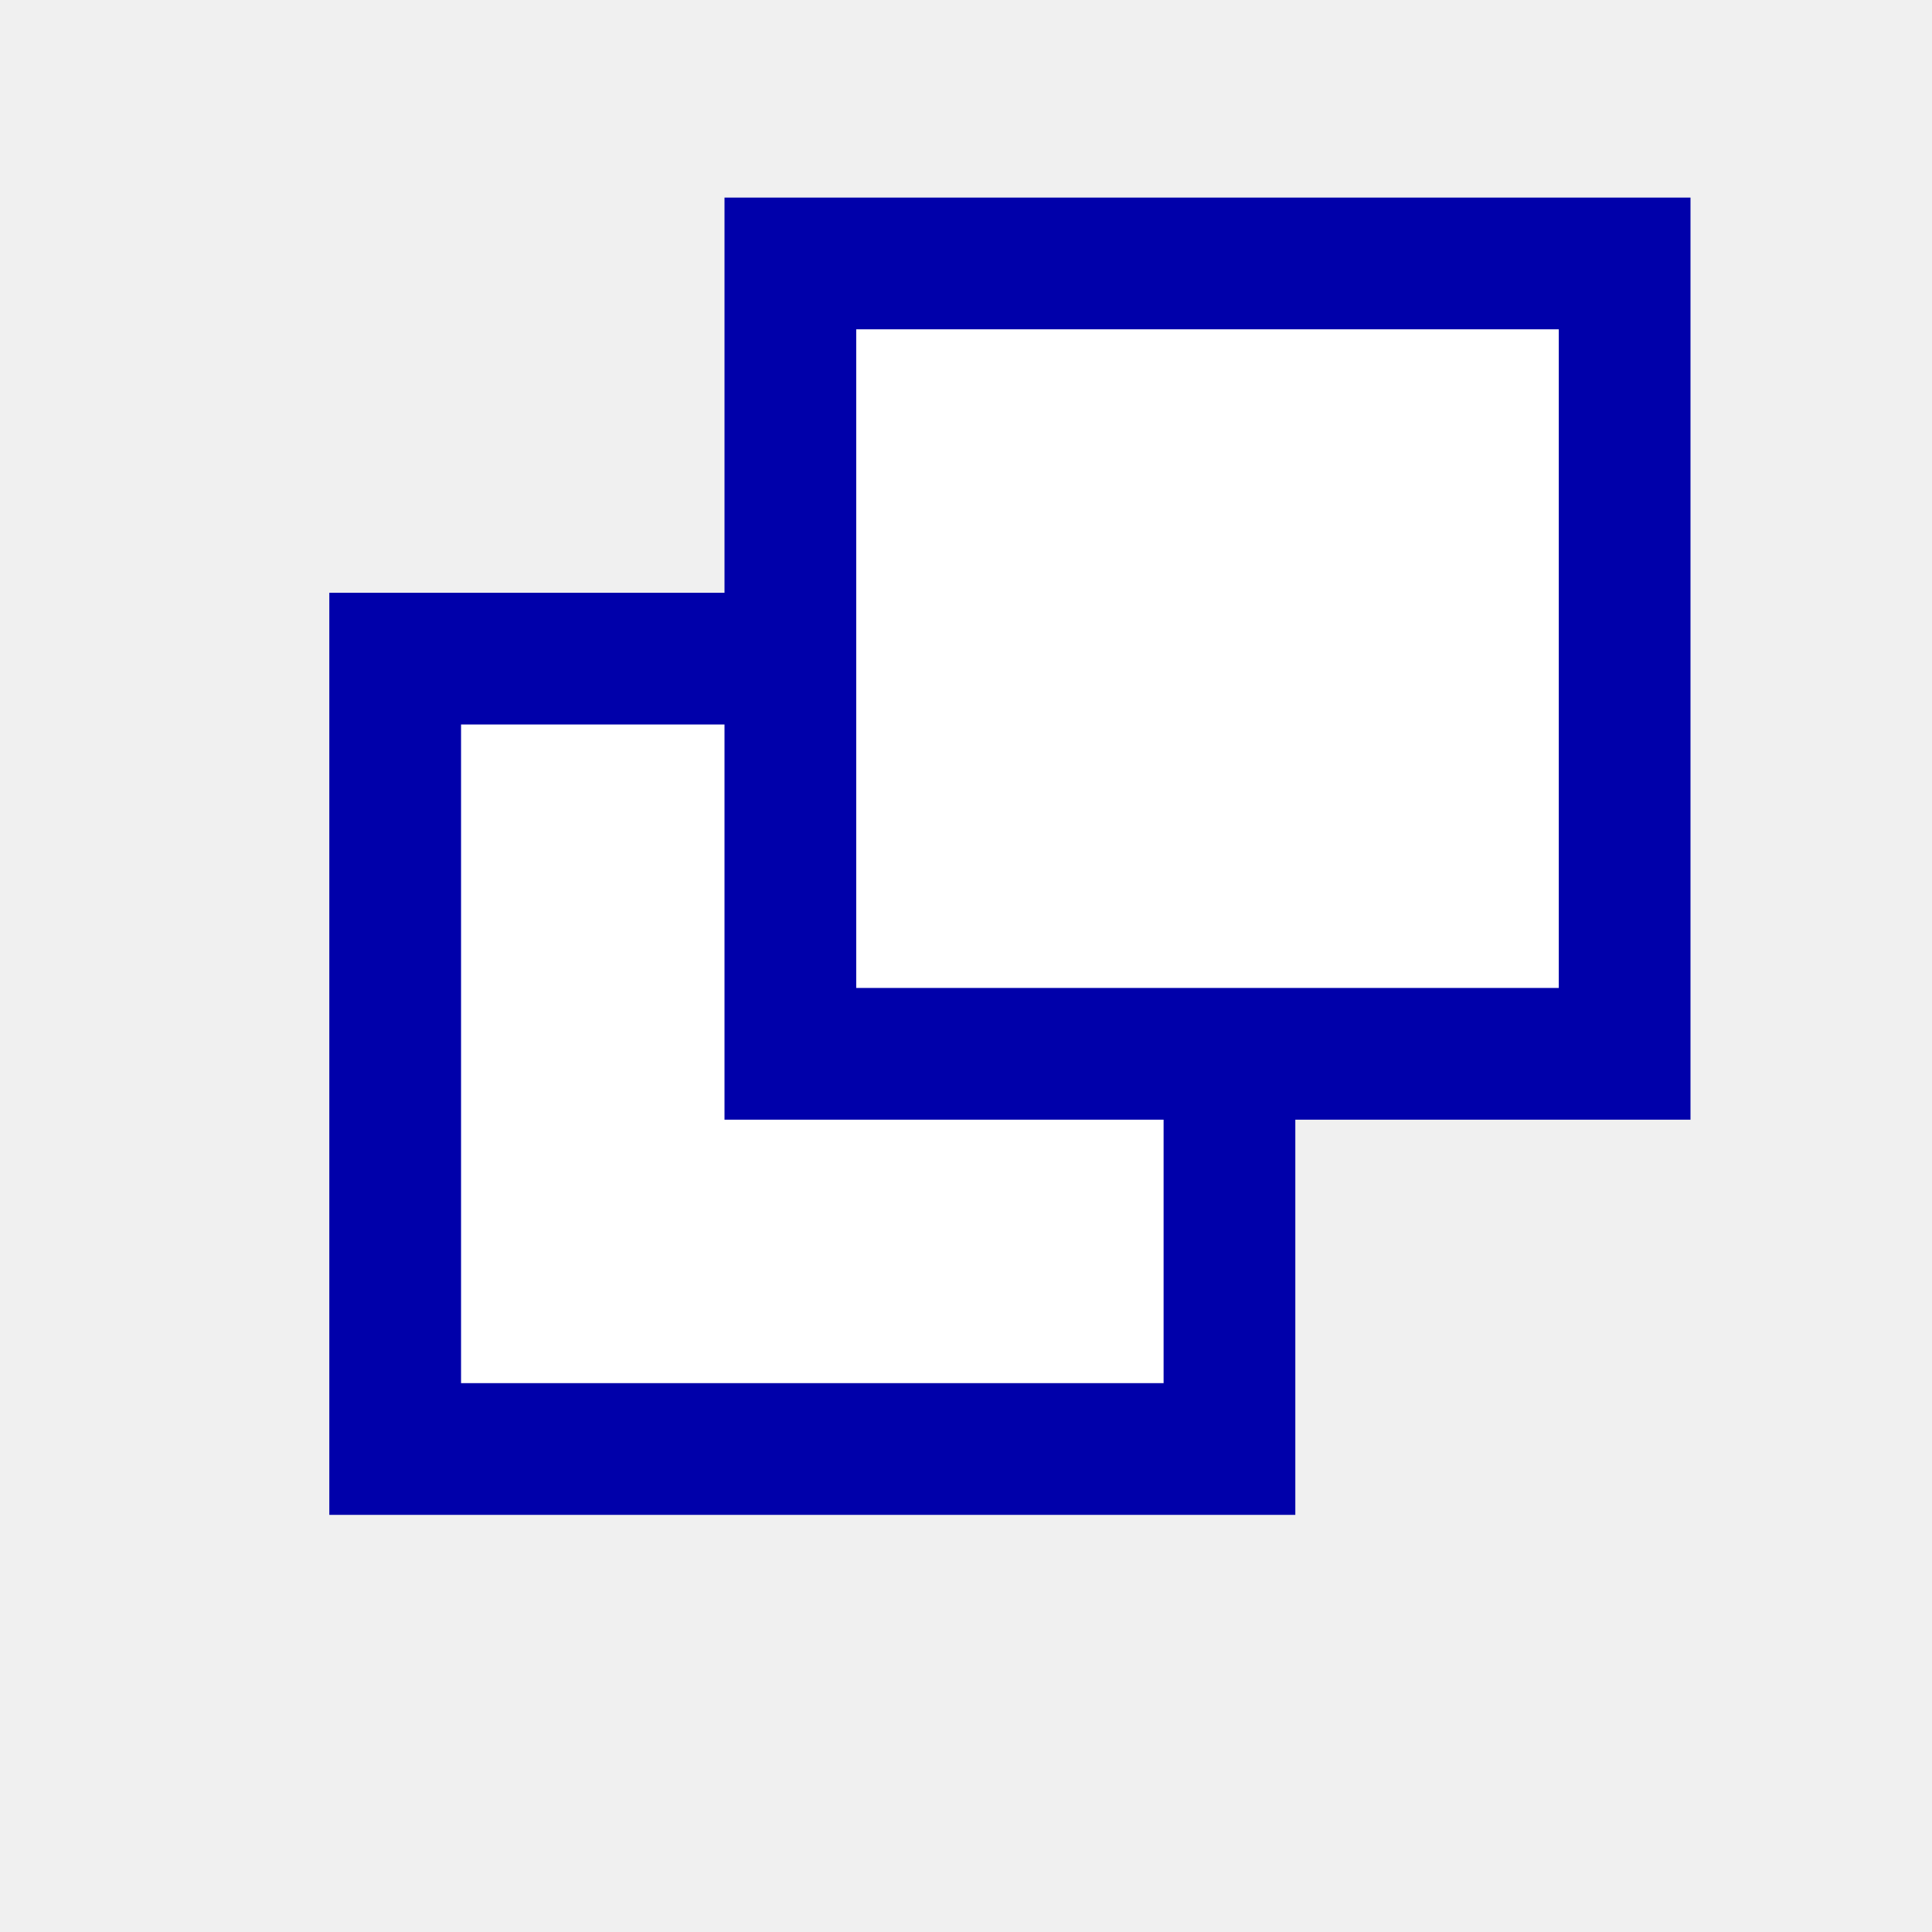
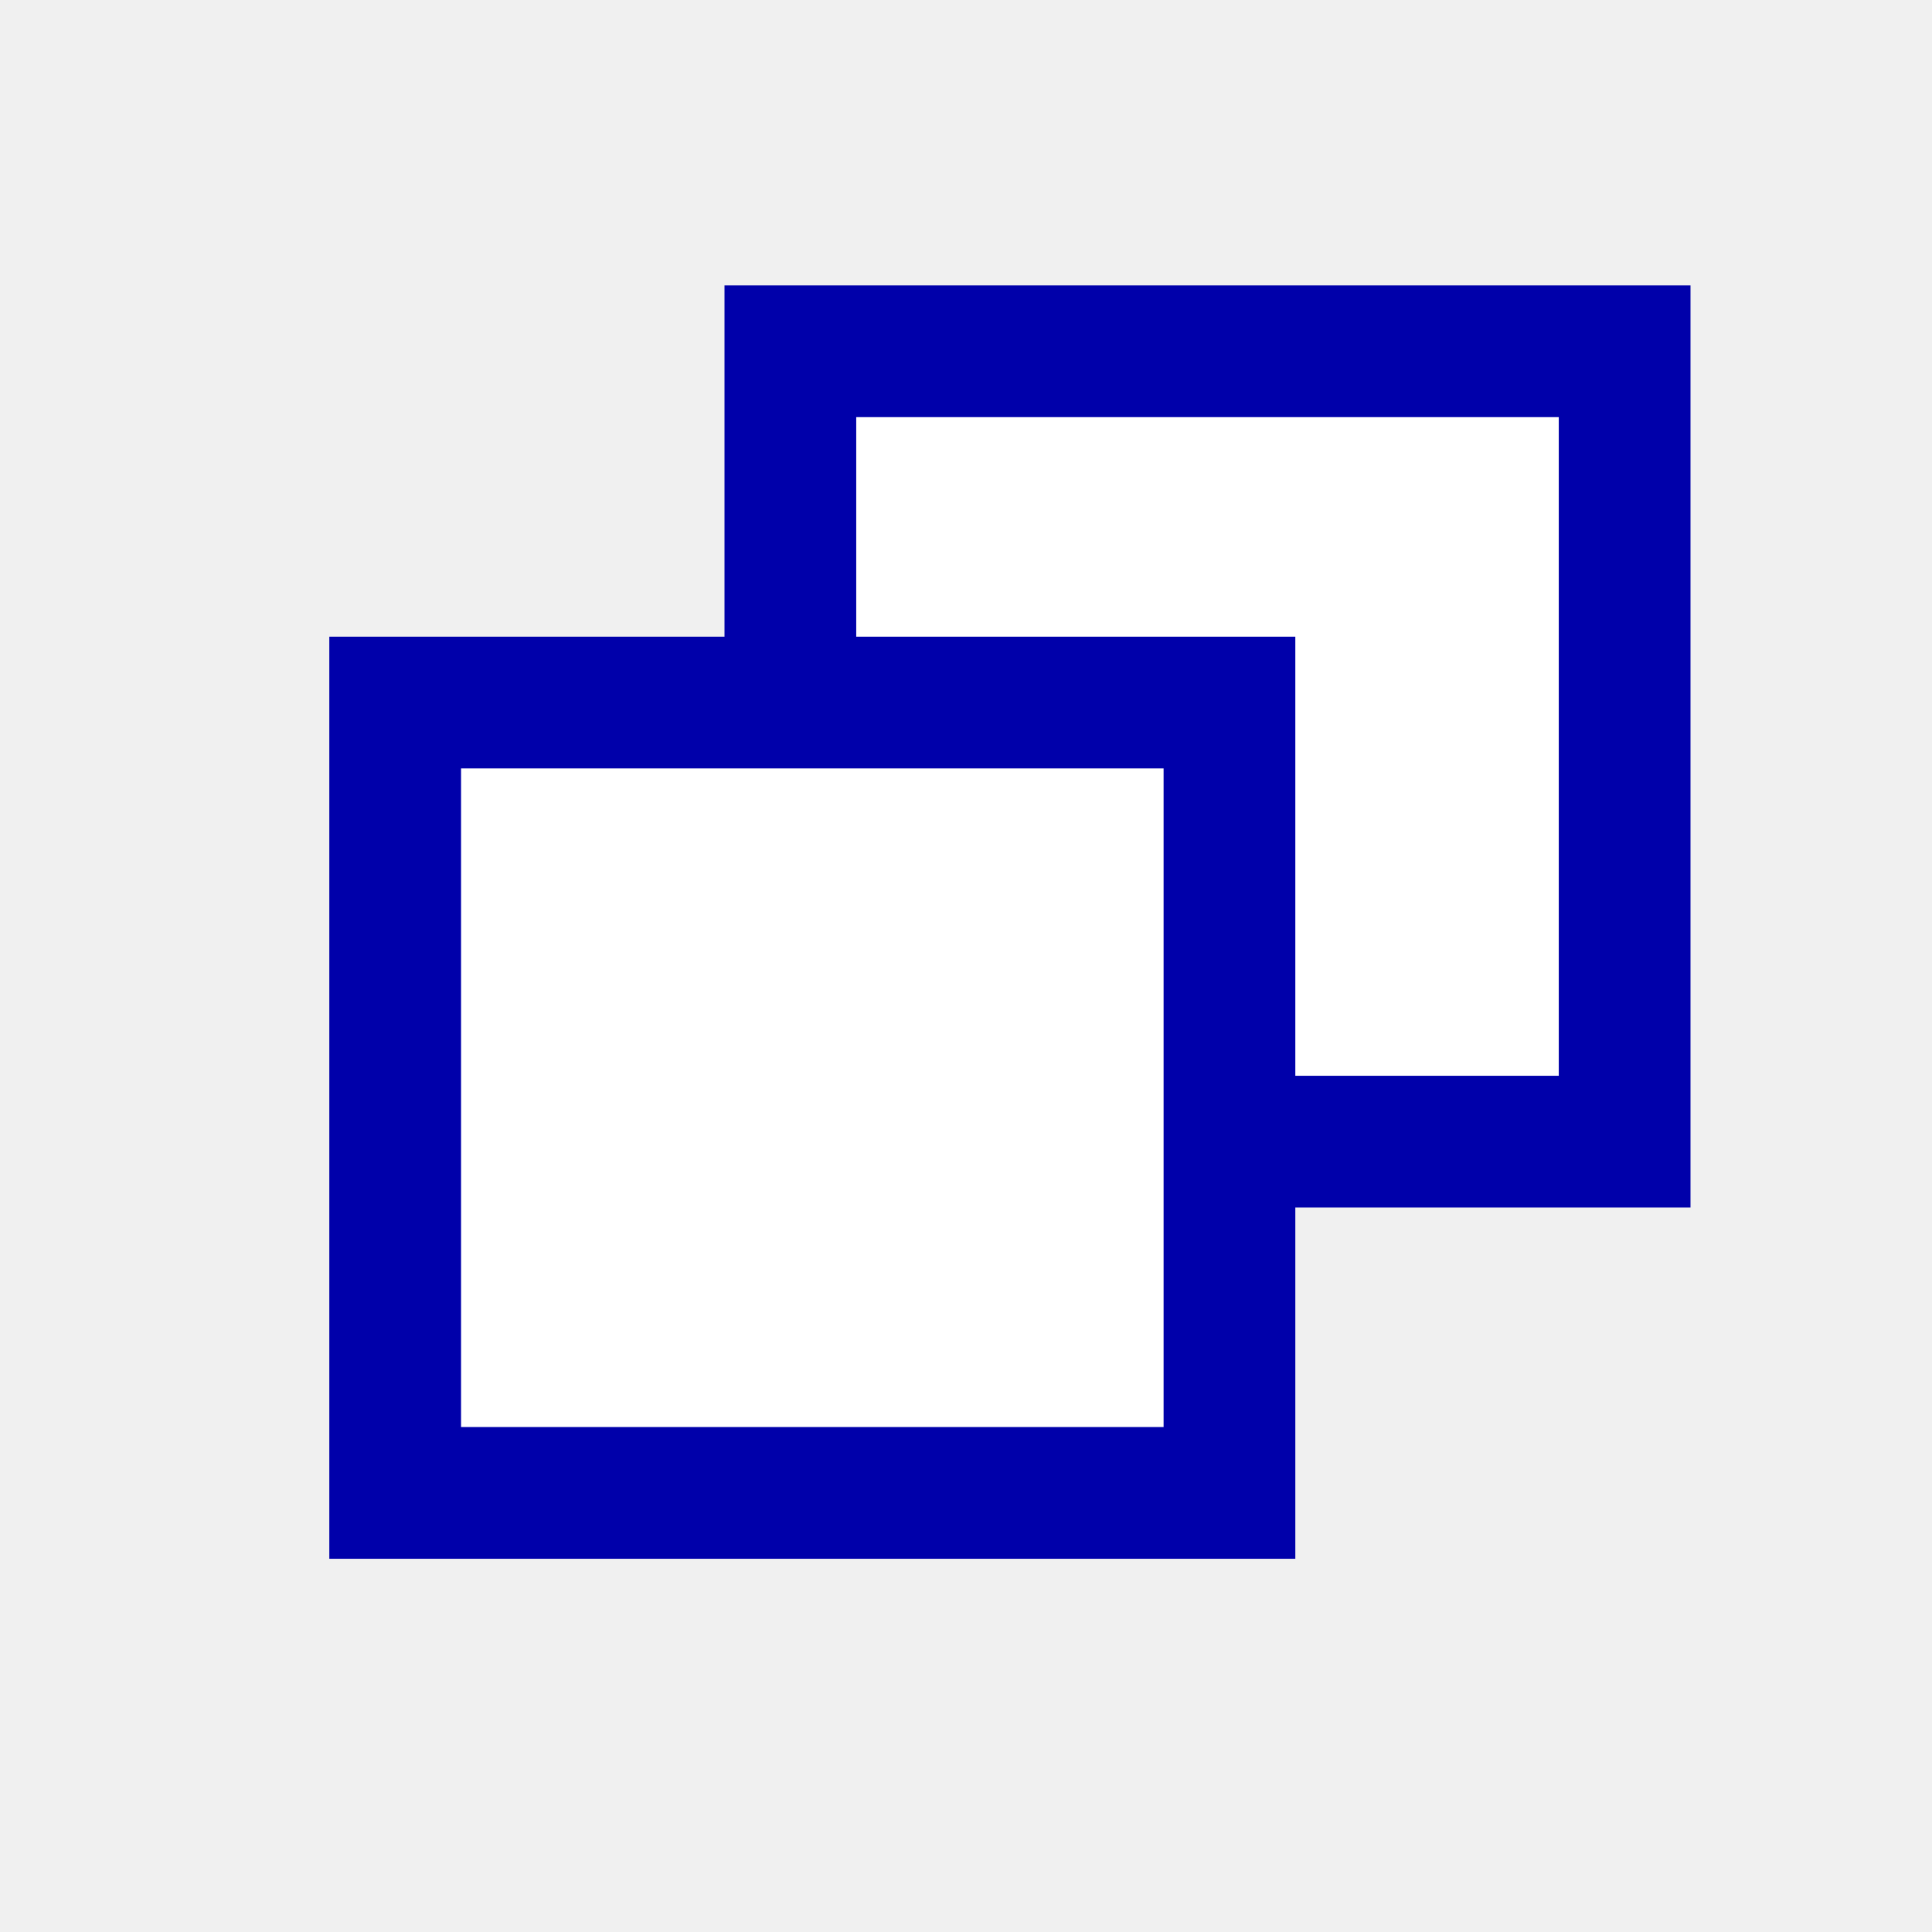
<svg xmlns="http://www.w3.org/2000/svg" xmlns:xlink="http://www.w3.org/1999/xlink" viewbox="0 0 22 22" width="22" height="22">
-   <style type="text/css">
+   <style>
	use {
		stroke: #00a;
	}
	:target ~ use {
		stroke: green;
	}
	</style>
  <defs id="hover">
    <rect id="part" width="9.5" height="9" stroke-width="1.5" fill="white" />
  </defs>
-   <use xlink:href="#part" x="4.5" y="7.5" />
-   <use xlink:href="#part" x="9" y="3" />
+   <use xlink:href="#part" x="9" y="4" />
+   <use xlink:href="#part" x="4.5" y="8" />
</svg>
